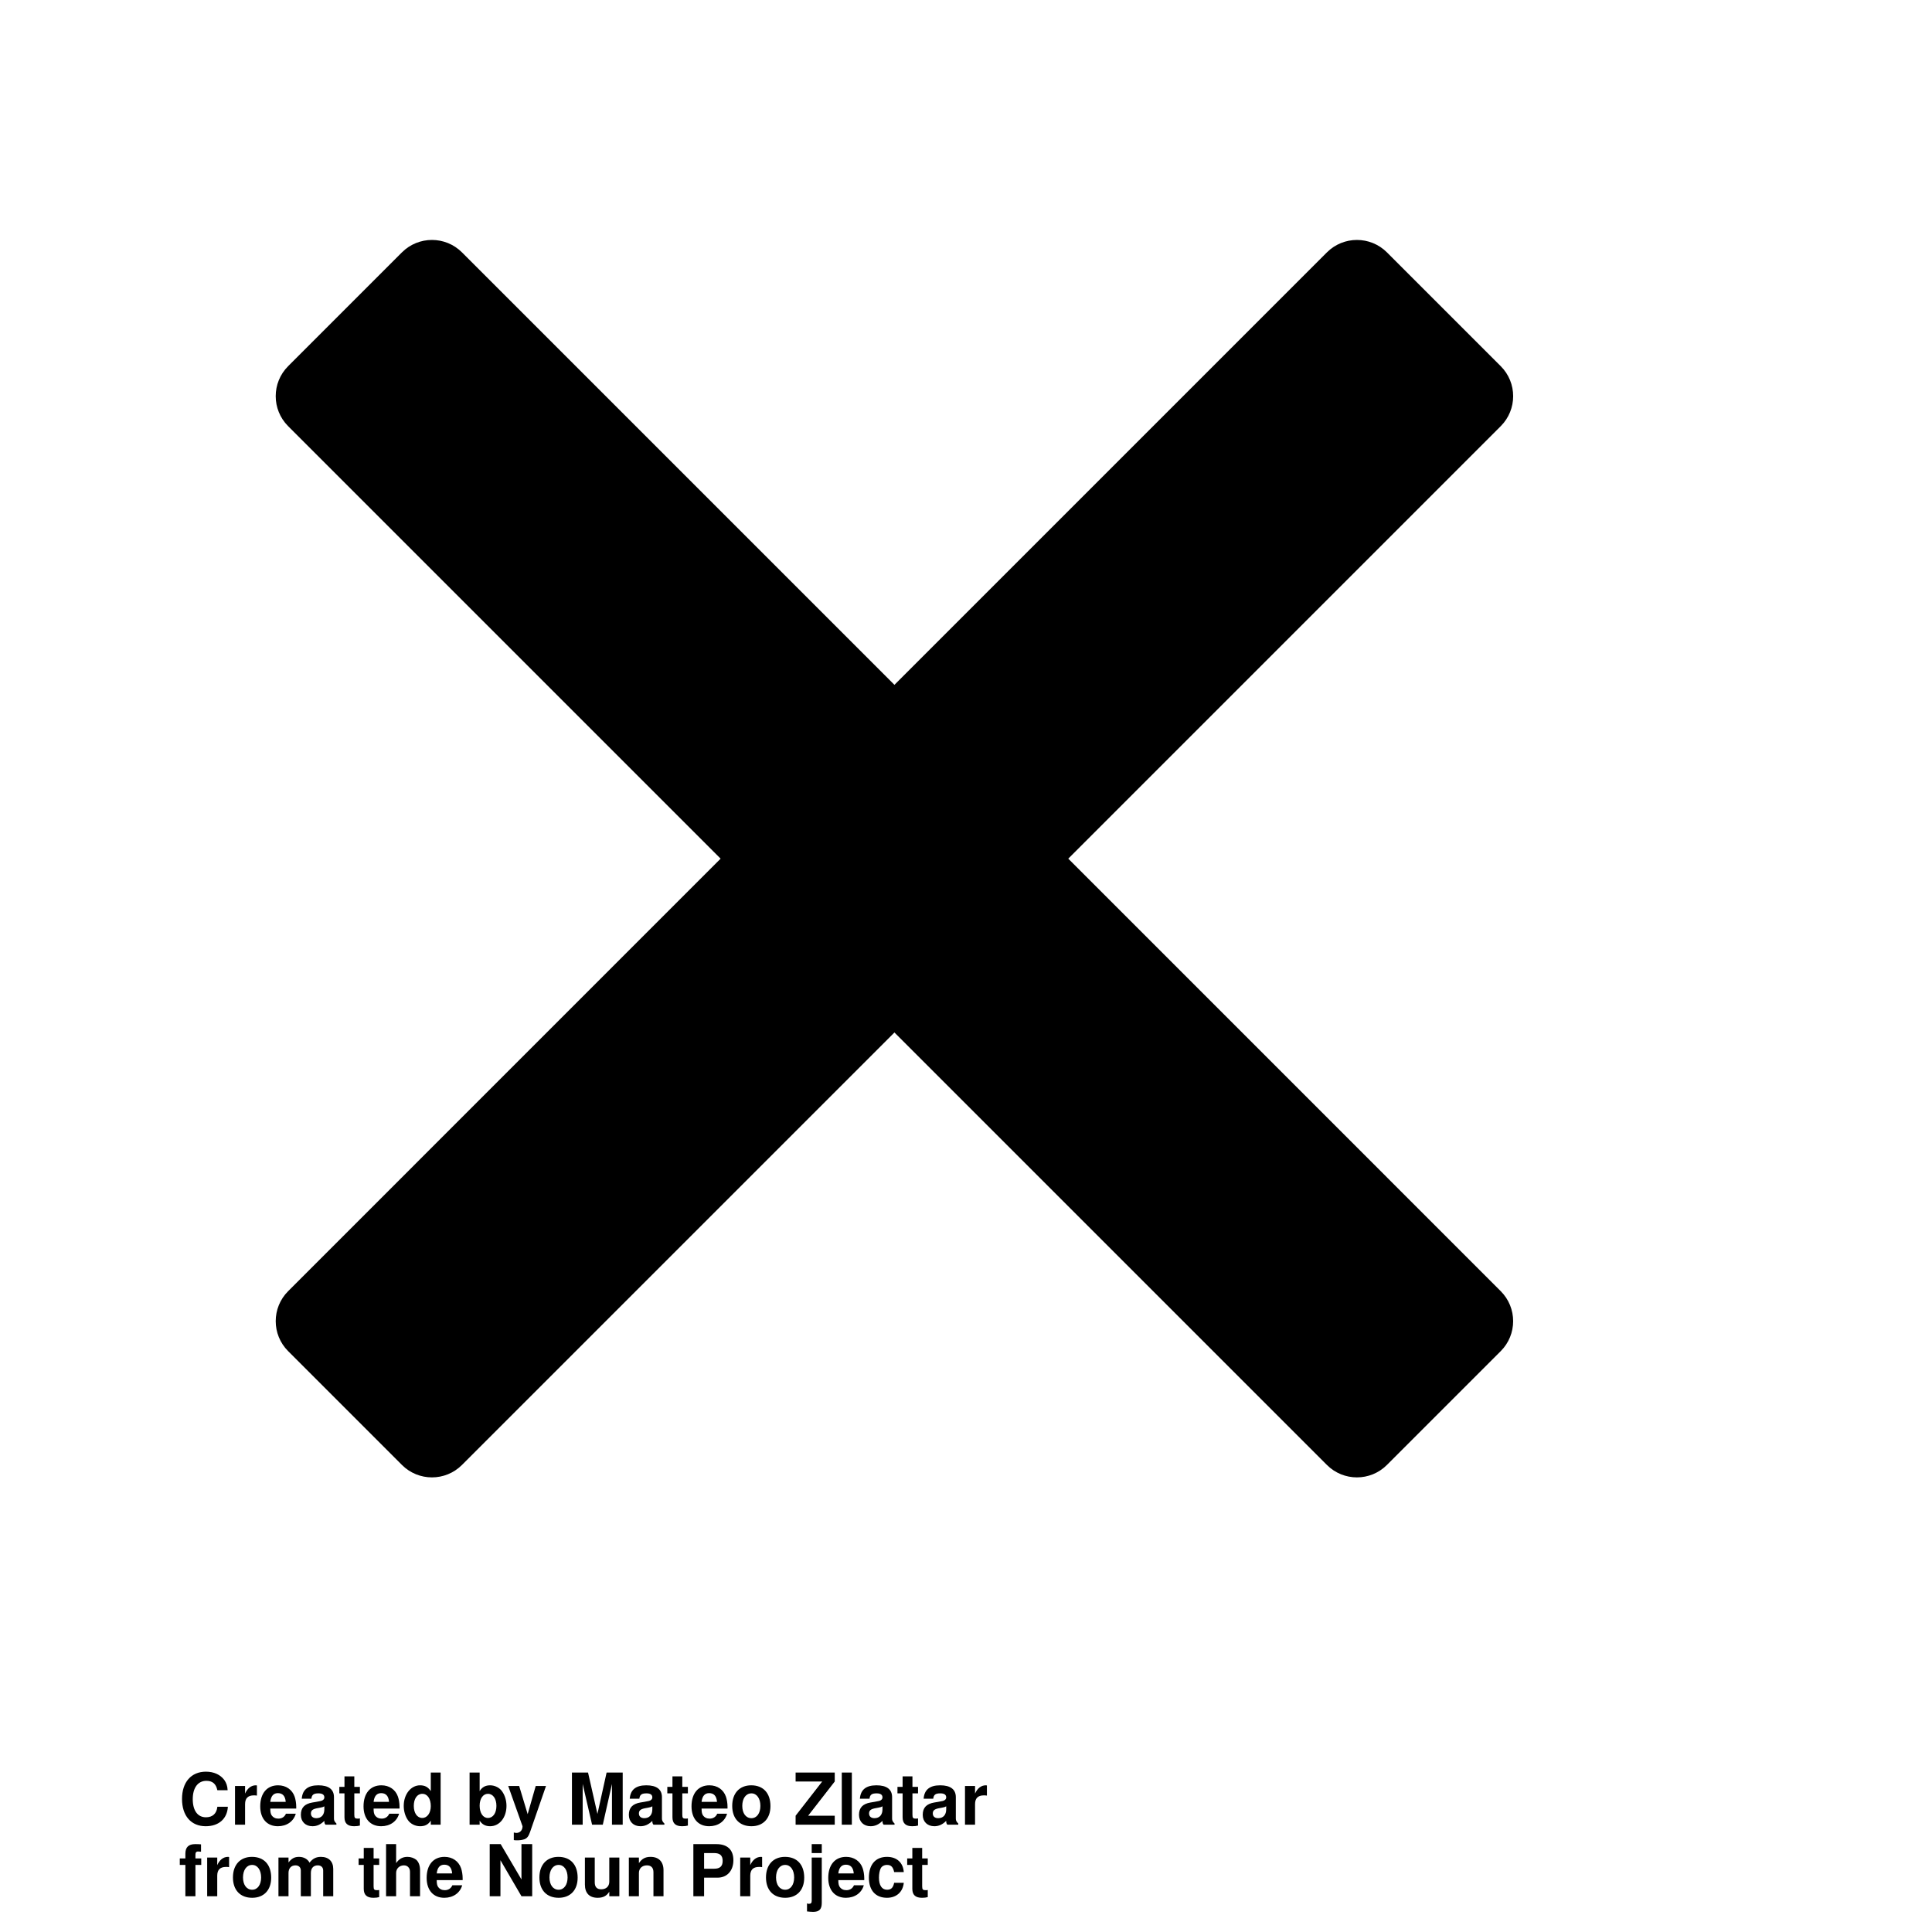
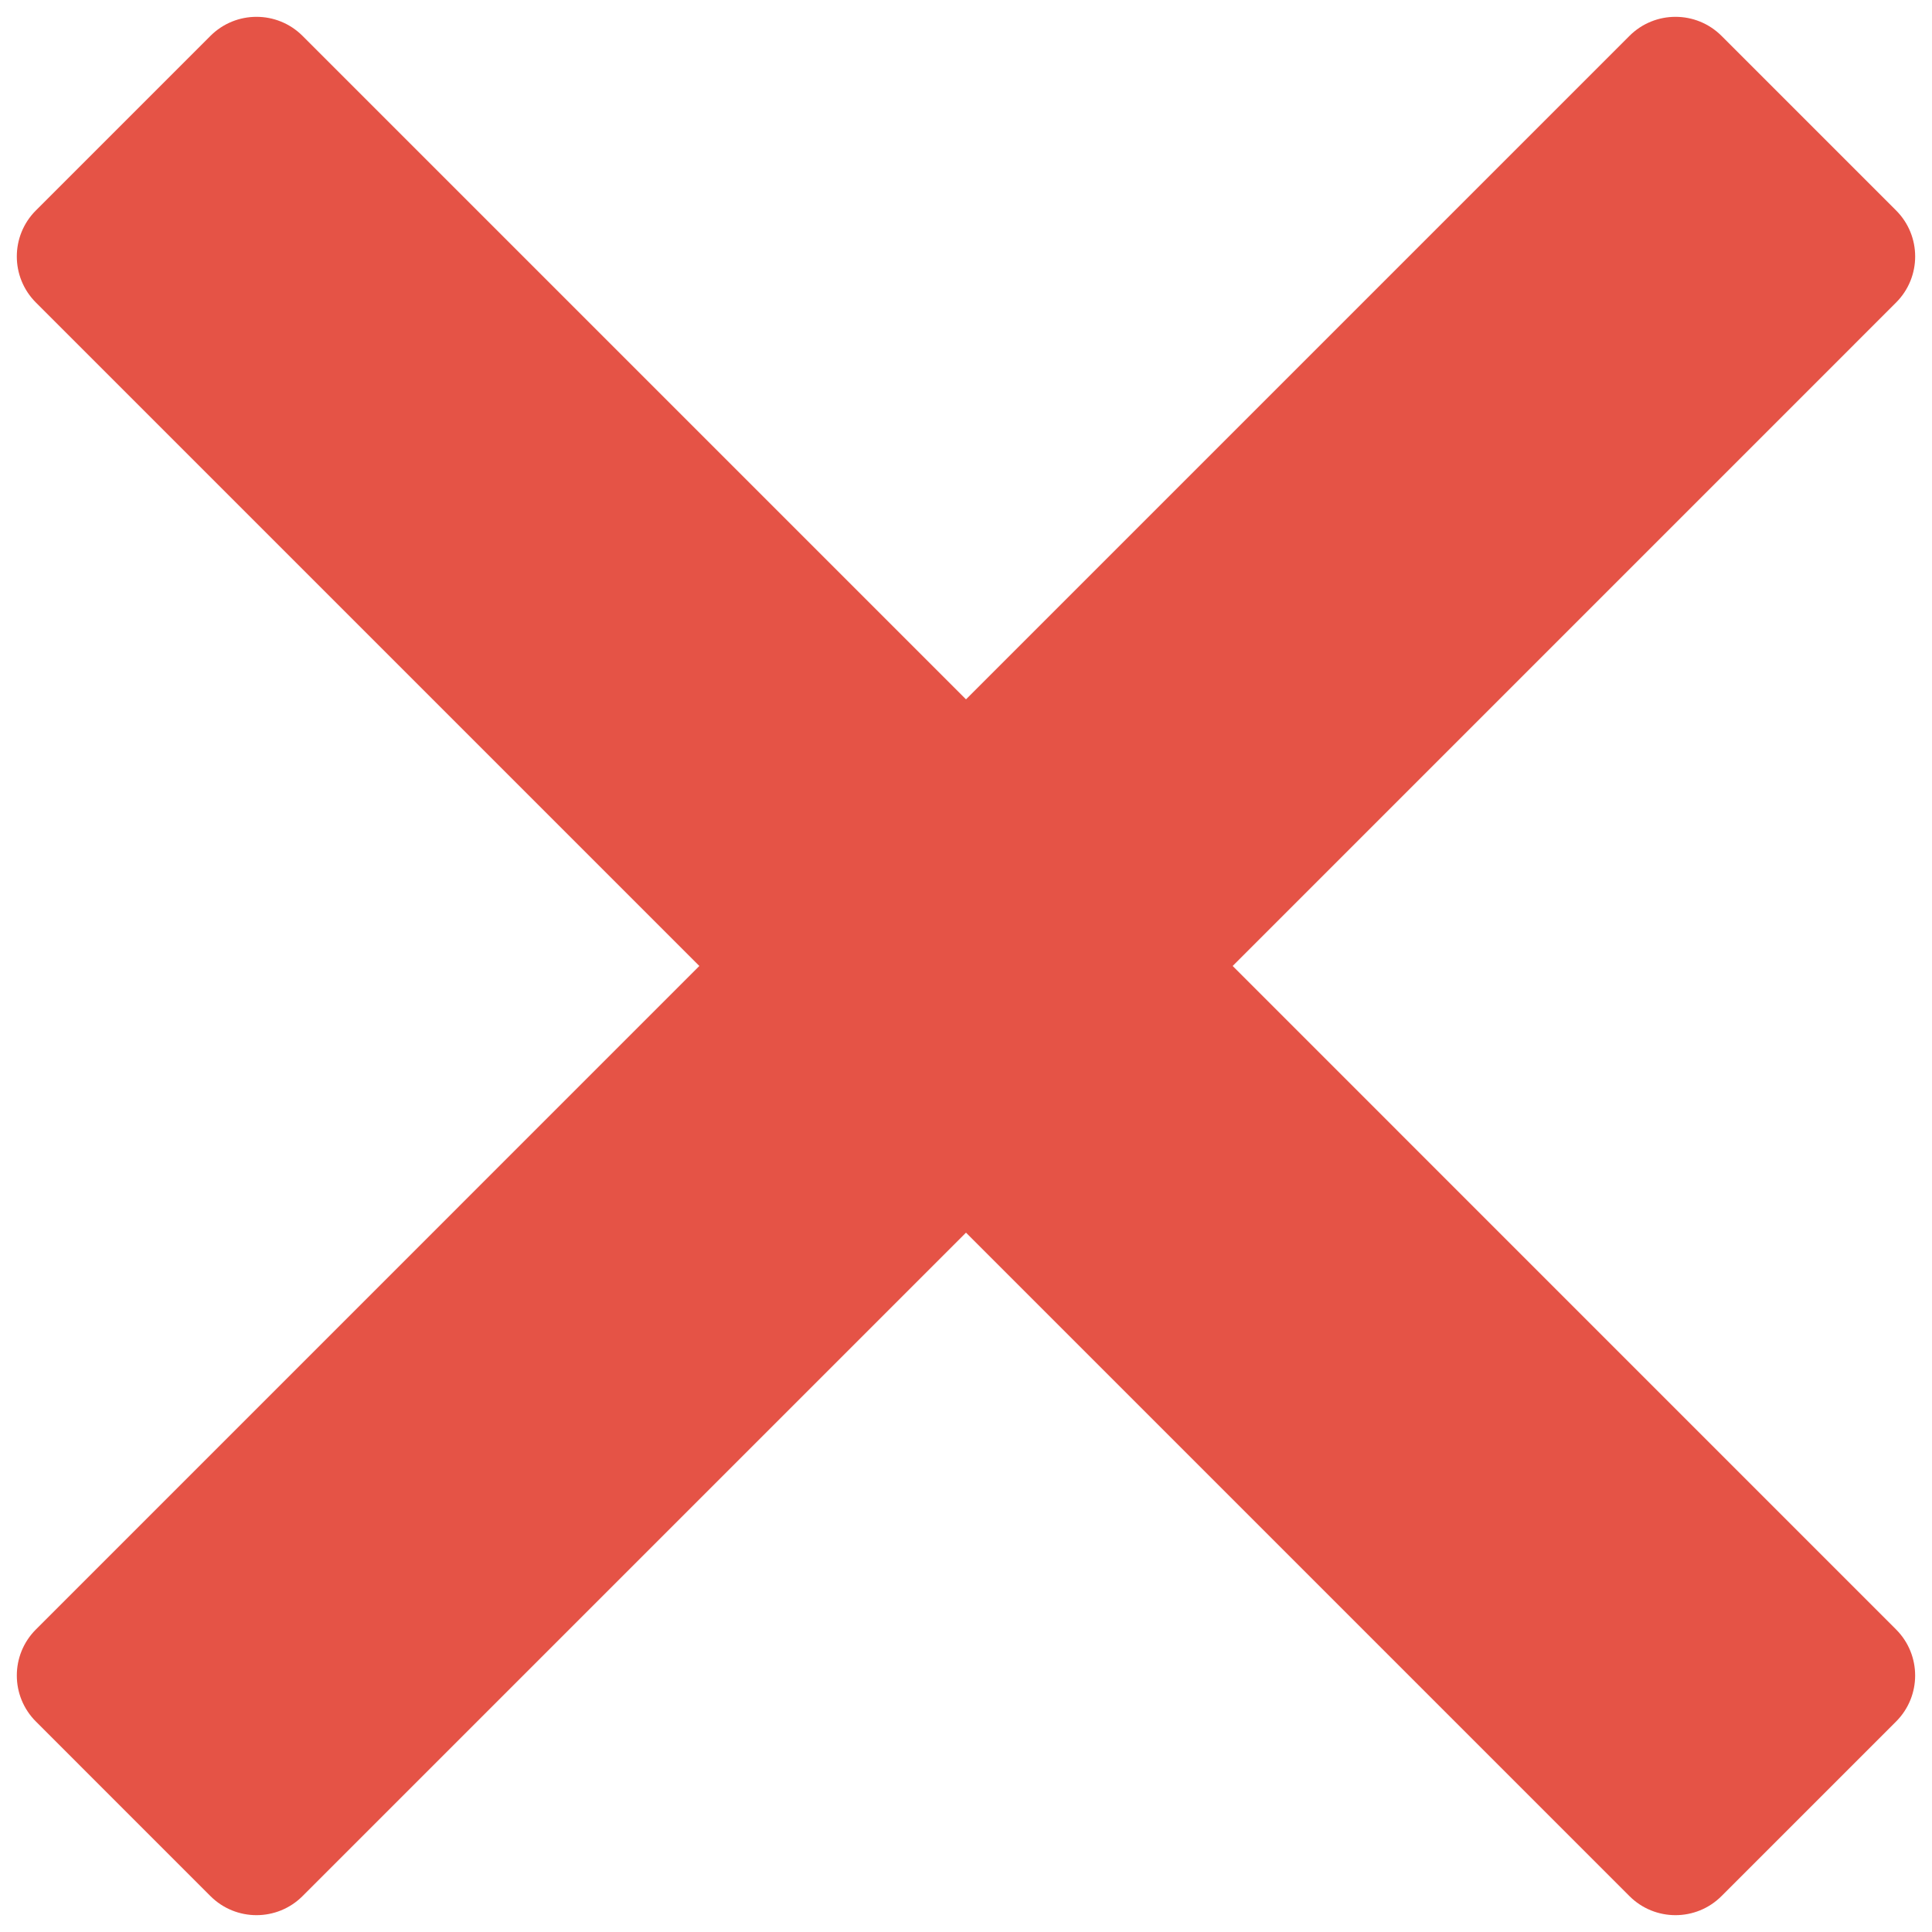
- <svg xmlns="http://www.w3.org/2000/svg" version="1.1" id="Layer_1" x="0px" y="0px" width="100px" height="100px" viewBox="5.0 -10.0 100.0 135.0" enable-background="new 0 0 100 100" xml:space="preserve">
-   <path d="M62.146,49.999L92.364,19.78c1.159-1.159,1.159-3.037,0-4.195l-7.95-7.95c-1.158-1.158-3.036-1.158-4.195,0L50,37.854  L19.781,7.635c-1.158-1.158-3.037-1.158-4.196,0l-7.95,7.95c-1.159,1.158-1.159,3.036,0,4.195l30.219,30.219L7.636,80.219  c-1.16,1.159-1.16,3.037,0,4.195l7.949,7.95c1.159,1.159,3.038,1.159,4.196,0L50,62.146l30.218,30.218  c1.159,1.159,3.037,1.159,4.195,0l7.95-7.95c1.159-1.158,1.159-3.036,0-4.195L62.146,49.999z" />
-   <text x="0.0" y="117.5" font-size="5.0" font-weight="bold" font-family="Helvetica Neue, Helvetica, Arial-Unicode, Arial, Sans-serif" fill="#000000">Created by Mateo Zlatar</text>
-   <text x="0.0" y="122.5" font-size="5.0" font-weight="bold" font-family="Helvetica Neue, Helvetica, Arial-Unicode, Arial, Sans-serif" fill="#000000">from the Noun Project</text>
+ <svg xmlns="http://www.w3.org/2000/svg" width="88px" height="88px" viewBox="0 0 88 88" version="1.1">
+   <defs />
+   <g id="Page-1" stroke="none" stroke-width="1" fill="none" fill-rule="evenodd">
+     <g id="x" fill="#e55346">
+       <path d="M56.146,43.999 L86.364,13.78 C87.523,12.621 87.523,10.743 86.364,9.585 L78.414,1.635 C77.256,0.477 75.378,0.477 74.219,1.635 L44,31.854 L13.781,1.635 C12.623,0.477 10.744,0.477 9.585,1.635 L1.635,9.585 C0.476,10.743 0.476,12.621 1.635,13.78 L31.854,43.999 L1.636,74.219 C0.476,75.378 0.476,77.256 1.636,78.414 L9.585,86.364 C10.744,87.523 12.623,87.523 13.781,86.364 L44,56.146 L74.218,86.364 C75.377,87.523 77.255,87.523 78.413,86.364 L86.363,78.414 C87.522,77.256 87.522,75.378 86.363,74.219 L56.146,43.999 L56.146,43.999 Z" id="Shape" />
+     </g>
+   </g>
</svg>
